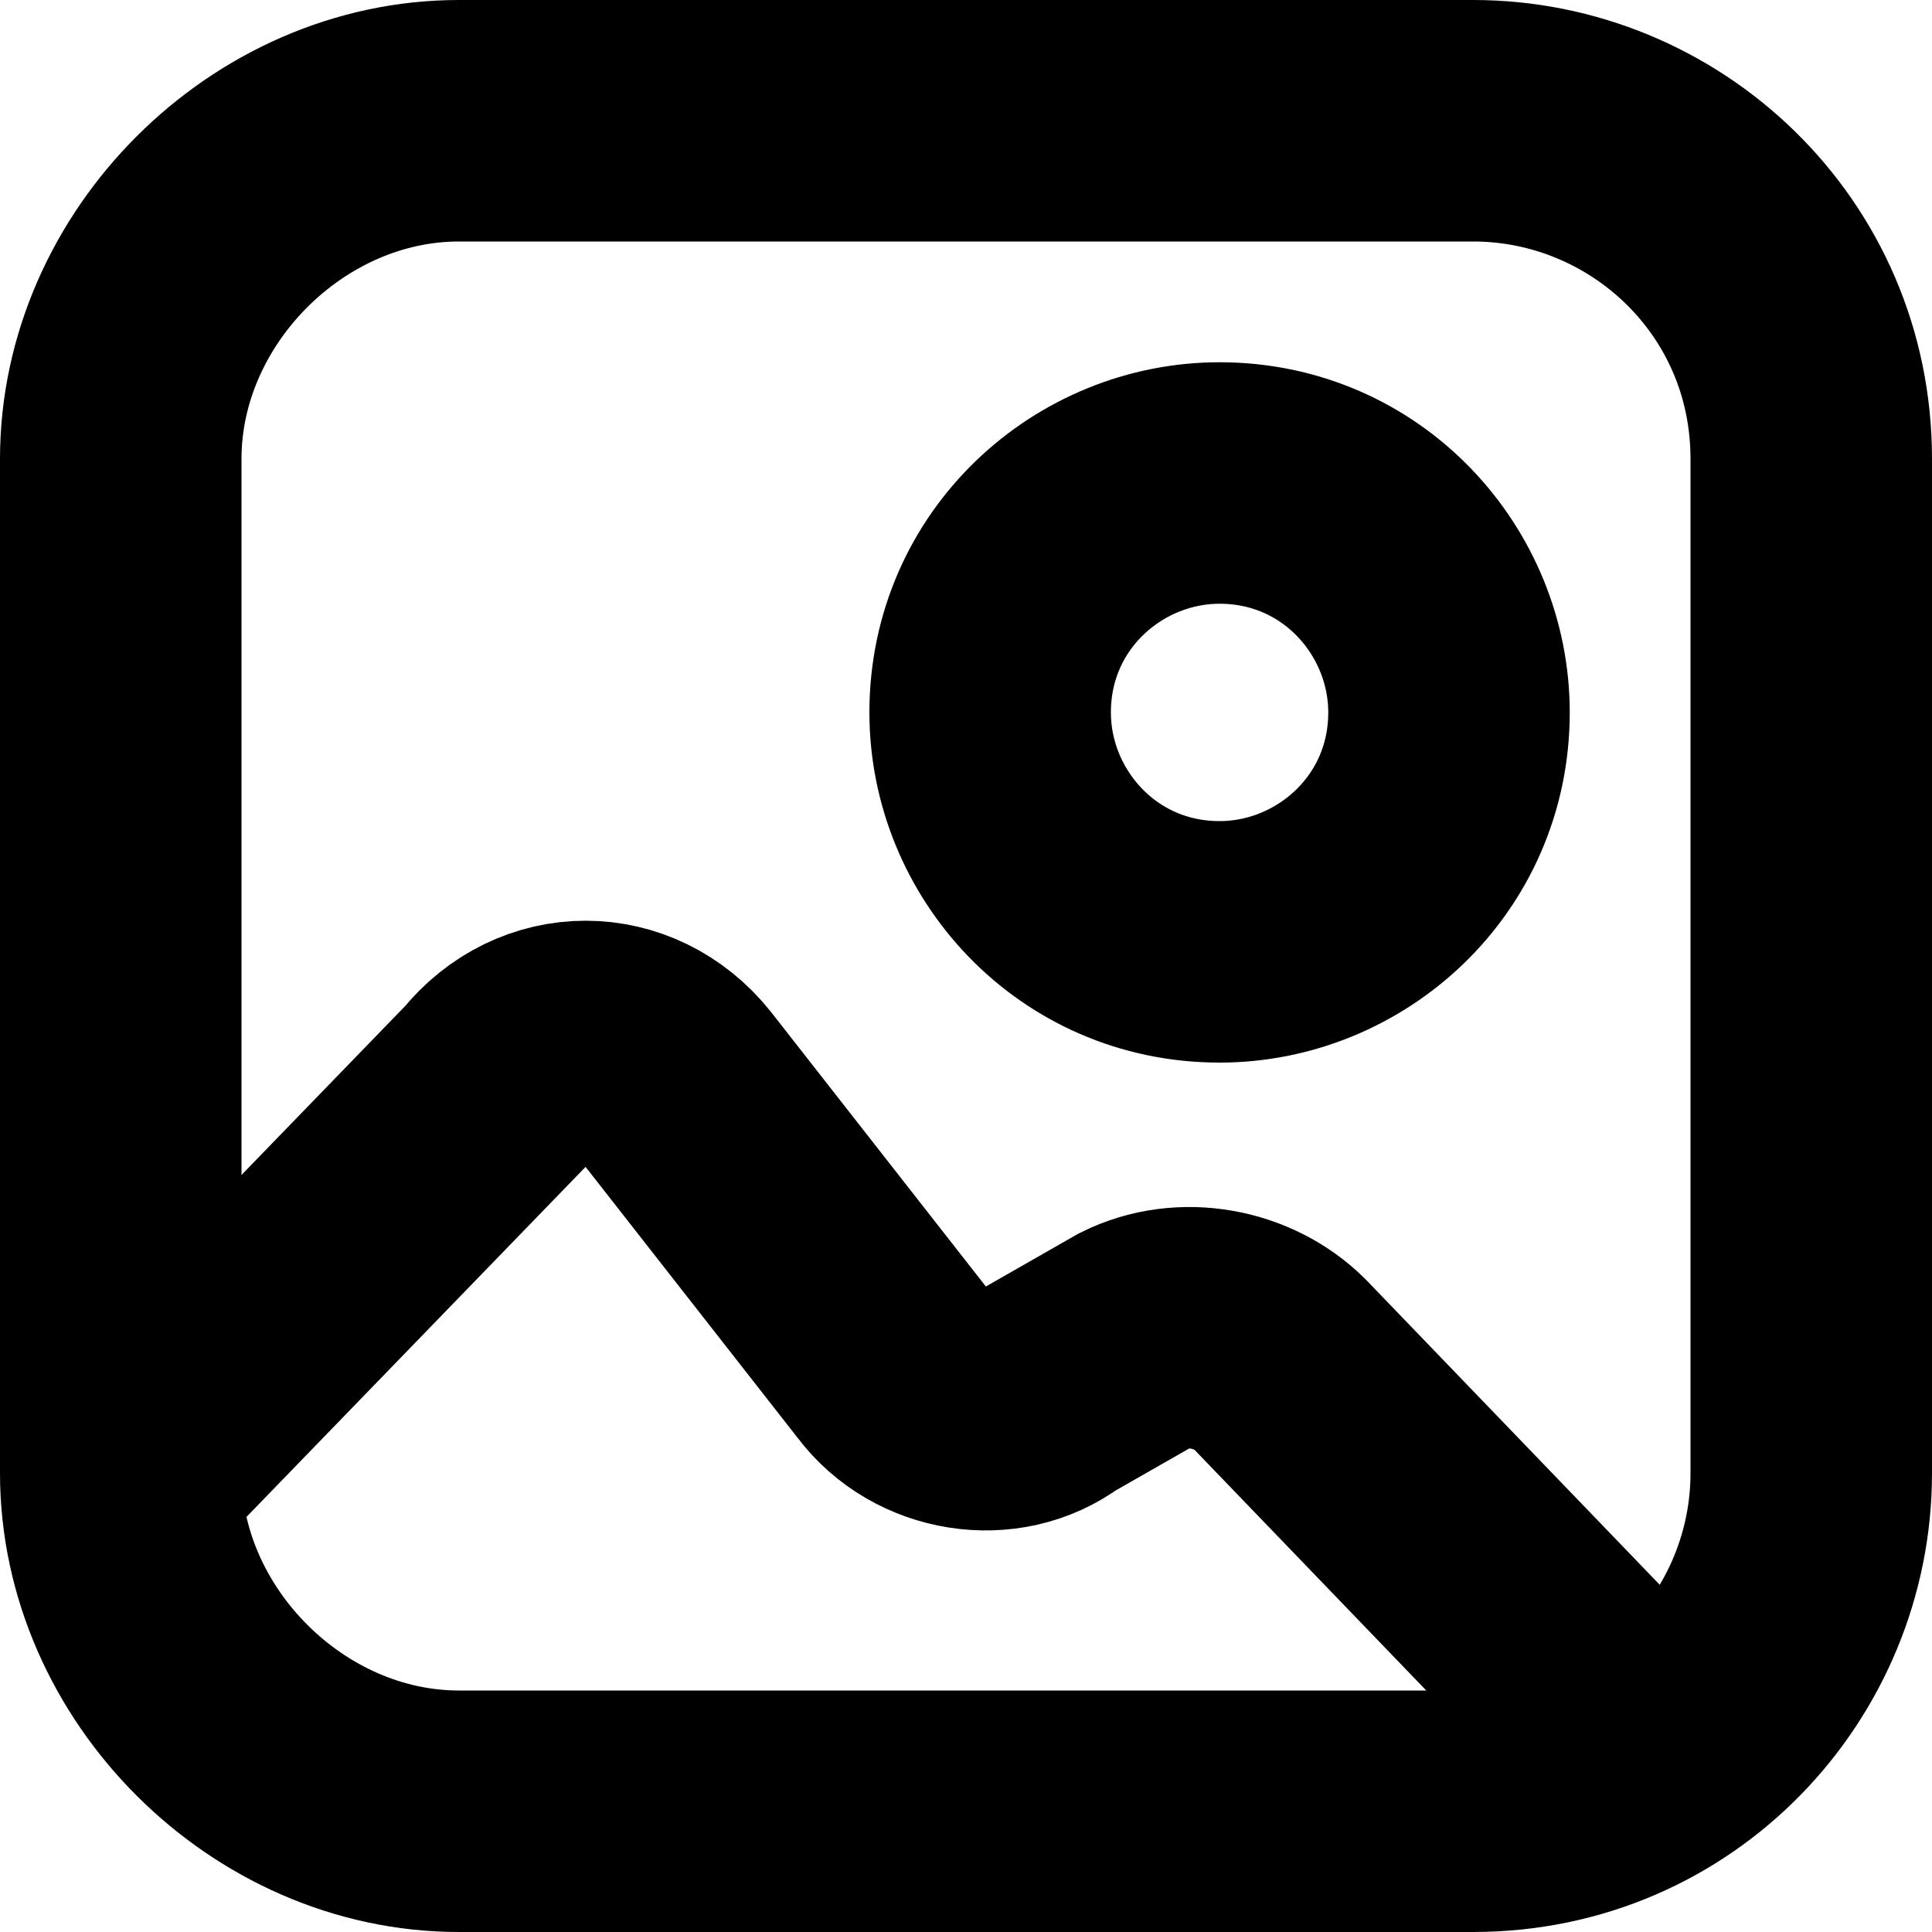
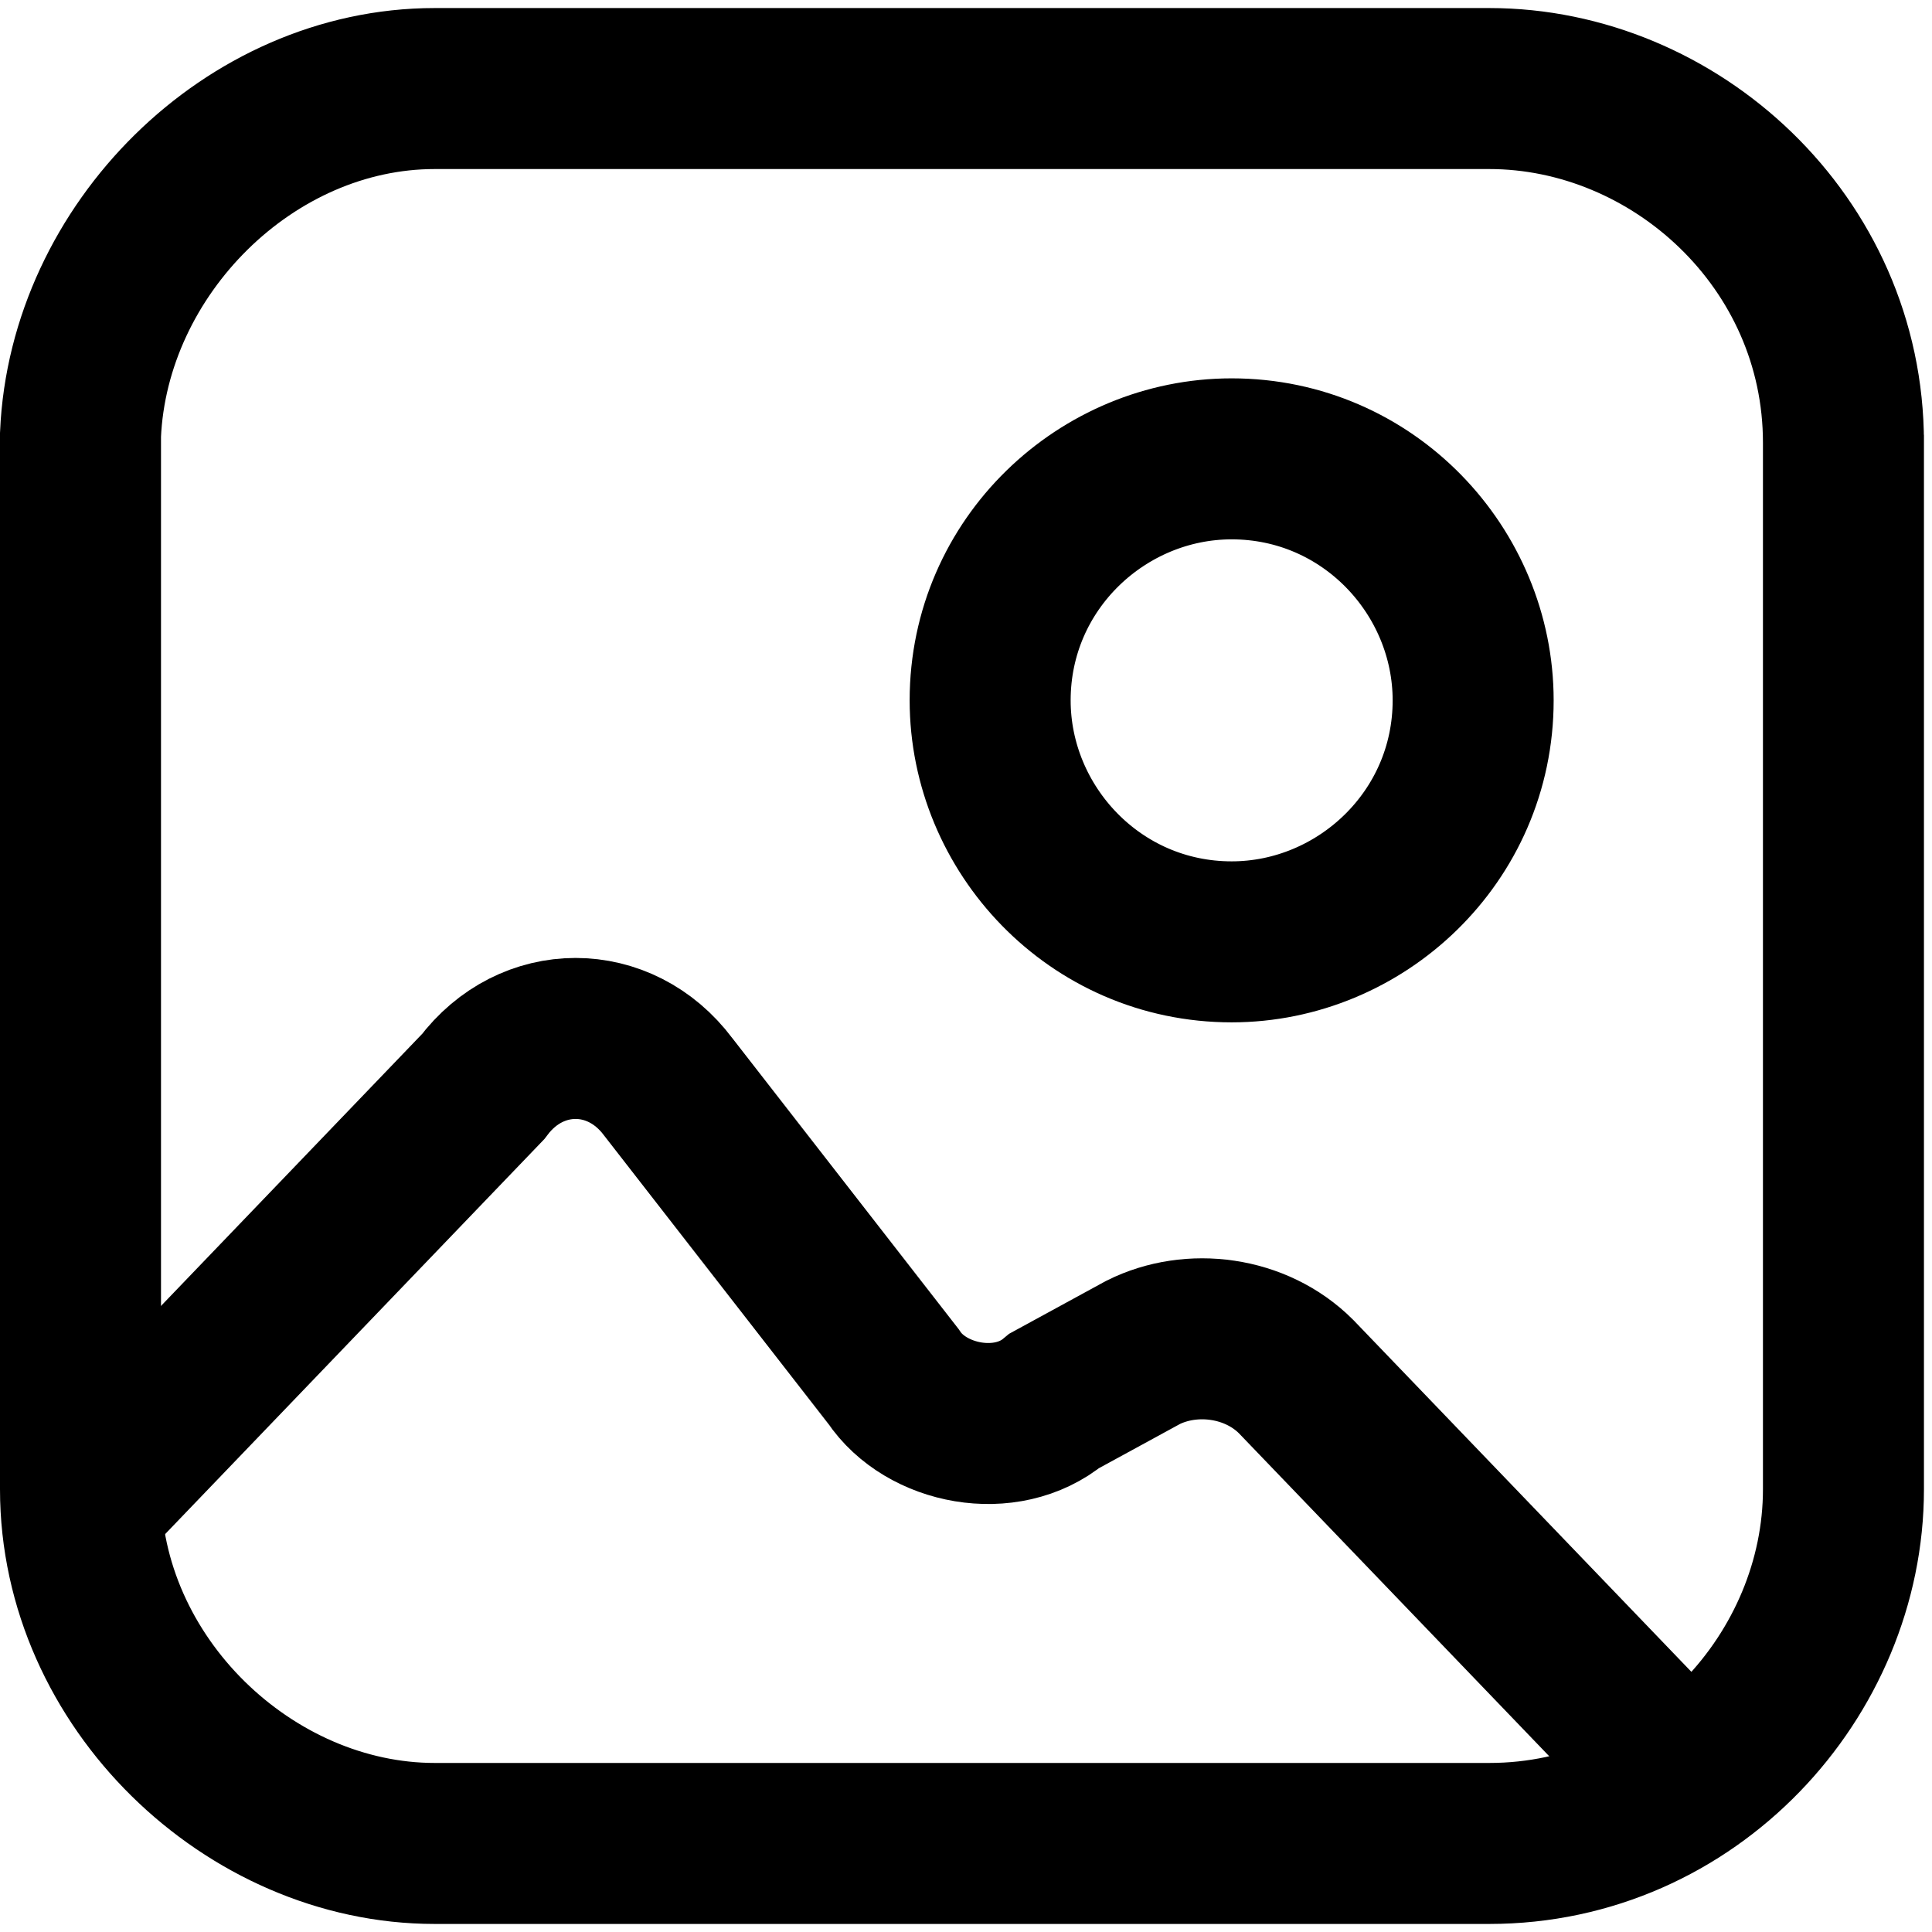
- <svg xmlns="http://www.w3.org/2000/svg" id="Layer_1" version="1.1" viewBox="0 0 16 16">
+ <svg xmlns="http://www.w3.org/2000/svg" id="Layer_1" version="1.1" viewBox="0 0 24 24">
  <defs>
    <style>
      .st0 {
        fill: none;
        stroke: #000;
        stroke-miterlimit: 10;
        stroke-width: 2px;
      }
    </style>
  </defs>
-   <path class="st0" d="M15,3.8v8.4c0,1.5-1.2,2.8-2.8,2.8H3.8c-1.5,0-2.8-1.3-2.8-2.8V3.8c0-1.5,1.3-2.8,2.8-2.8h8.4c1.5,0,2.8,1.2,2.8,2.8Z" />
-   <path class="st0" d="M12,5.9h0c0,1.1-.9,1.9-1.9,1.9h0c-1.1,0-1.9-.9-1.9-1.9h0c0-1.1.9-1.9,1.9-1.9h0c1.1,0,1.9.9,1.9,1.9Z" />
-   <path class="st0" d="M13.2,14l-2.6-2.7c-.3-.3-.8-.4-1.2-.2l-.7.4c-.4.3-1,.2-1.3-.2l-1.8-2.3c-.4-.5-1.1-.5-1.5,0l-3.1,3.2" />
+   <path class="st0" d="M22.9,5.4v13.1c0,2.3-1.9,4.4-4.4,4.4H5.4c-2.3,0-4.4-2-4.4-4.4V5.4C1.1,3.1,3.1,1.1,5.4,1.1h13.1c2.3,0,4.4,1.9,4.4,4.4Z" />
+   <path class="st0" d="M18.3,8.7h0c0,1.7-1.4,3-3,3h0c-1.7,0-3-1.4-3-3h0c0-1.7,1.4-3,3-3h0c1.7,0,3,1.4,3,3Z" />
+   <path class="st0" d="M21,22.2l-4.9-5.1c-.5-.5-1.3-.6-1.9-.3l-1.1.6c-.6.5-1.6.3-2-.3l-2.8-3.6c-.6-.8-1.7-.8-2.3,0l-4.8,5" />
</svg>
